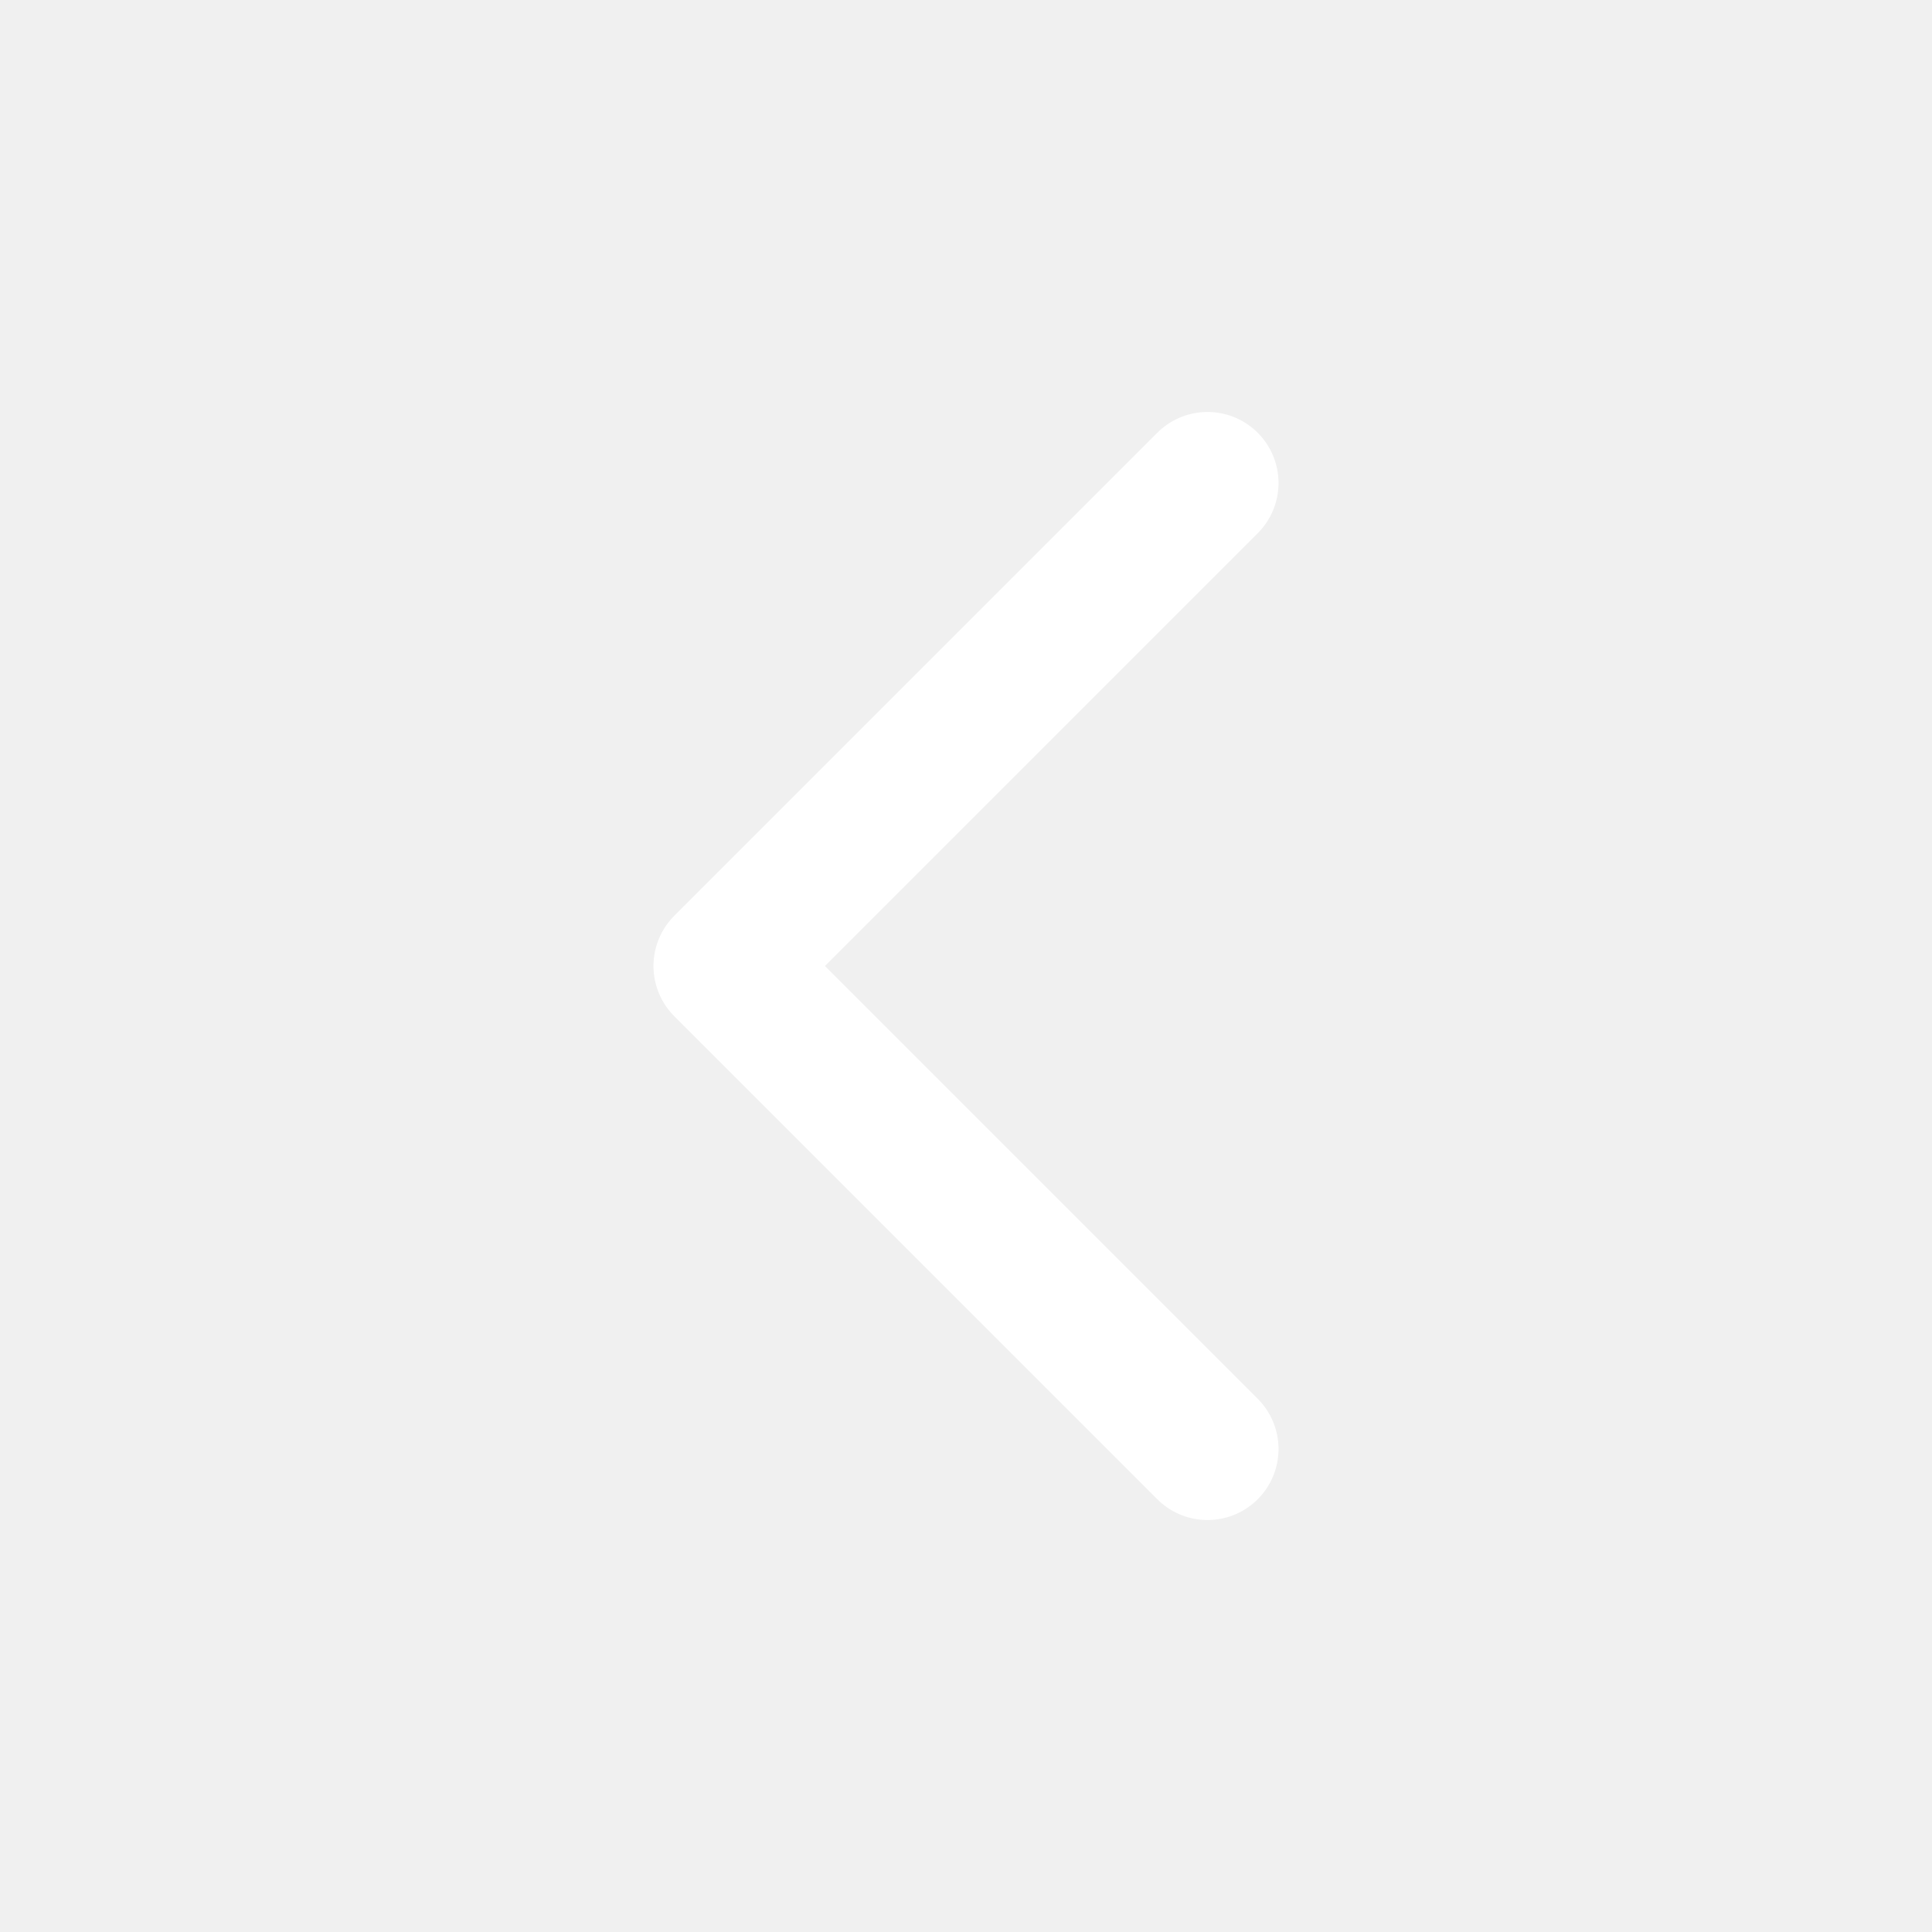
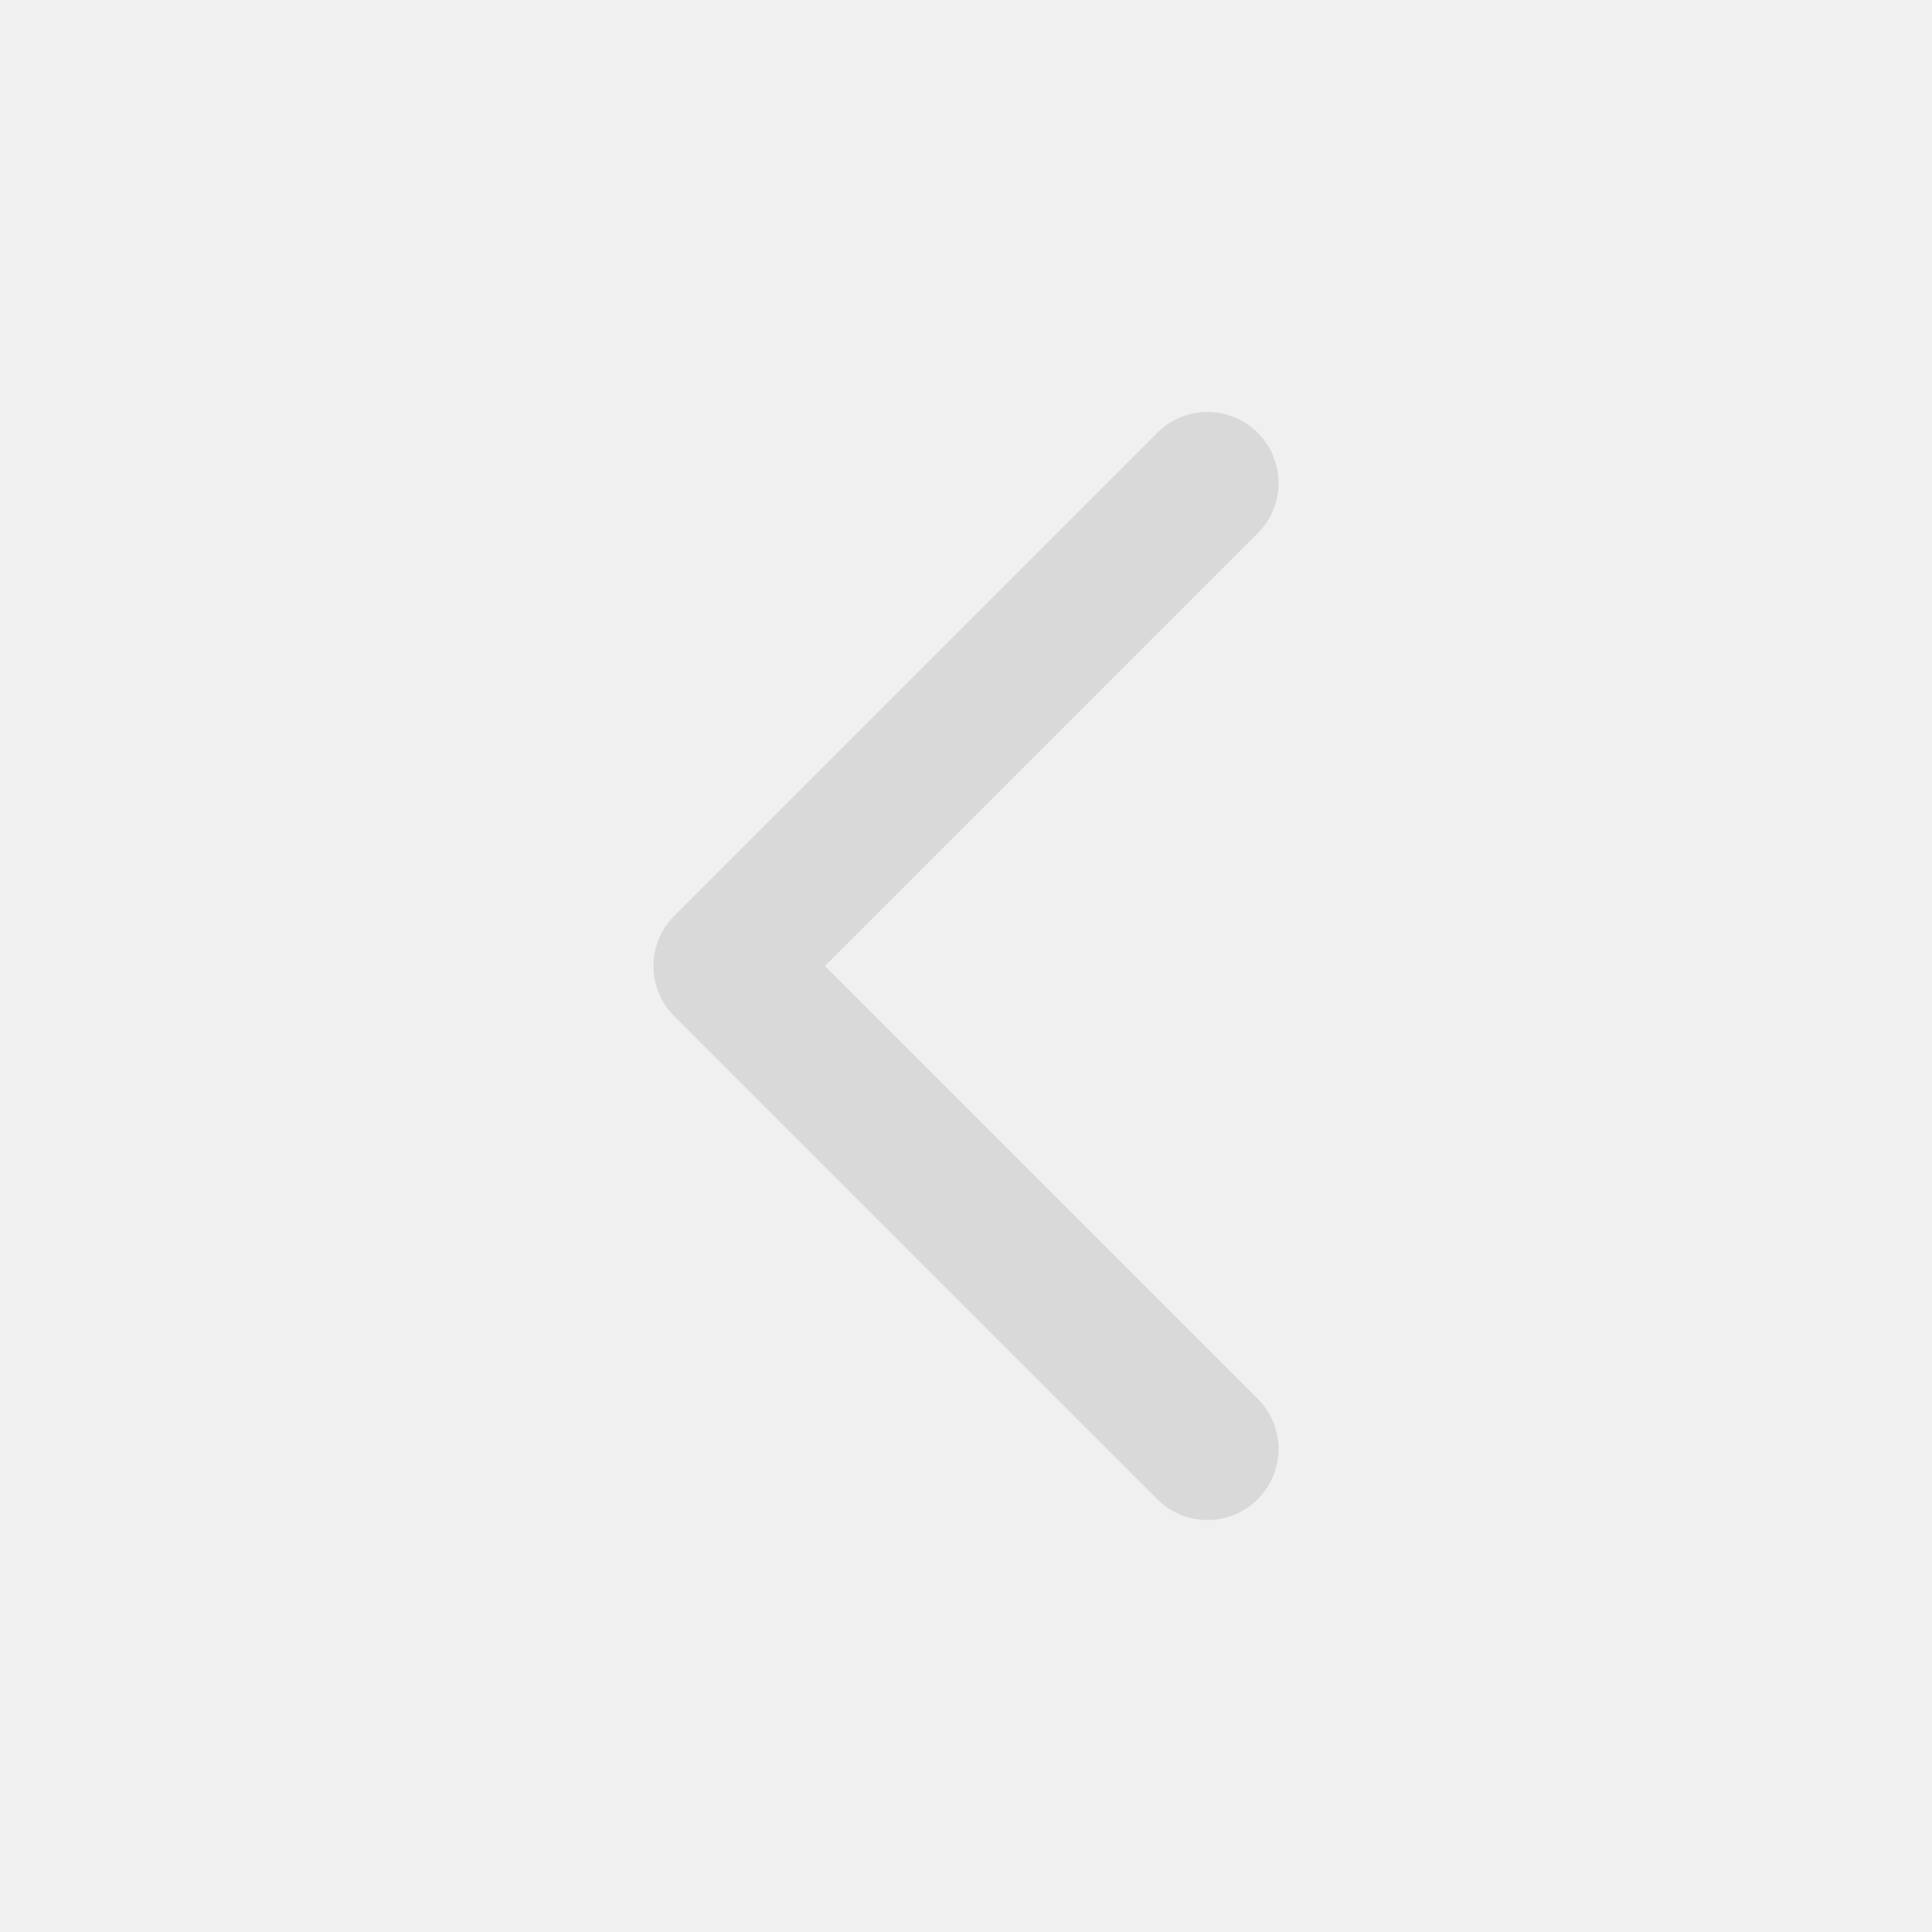
<svg xmlns="http://www.w3.org/2000/svg" width="68" height="68" viewBox="0 0 68 68" fill="none">
-   <path d="M42.5 17L25.5 34L42.5 51" stroke="white" stroke-width="5" stroke-linecap="round" stroke-linejoin="round" />
+   <path d="M42.5 17L25.5 34L42.5 51" stroke="#D9D9D9" stroke-width="5" stroke-linecap="round" stroke-linejoin="round" />
</svg>
